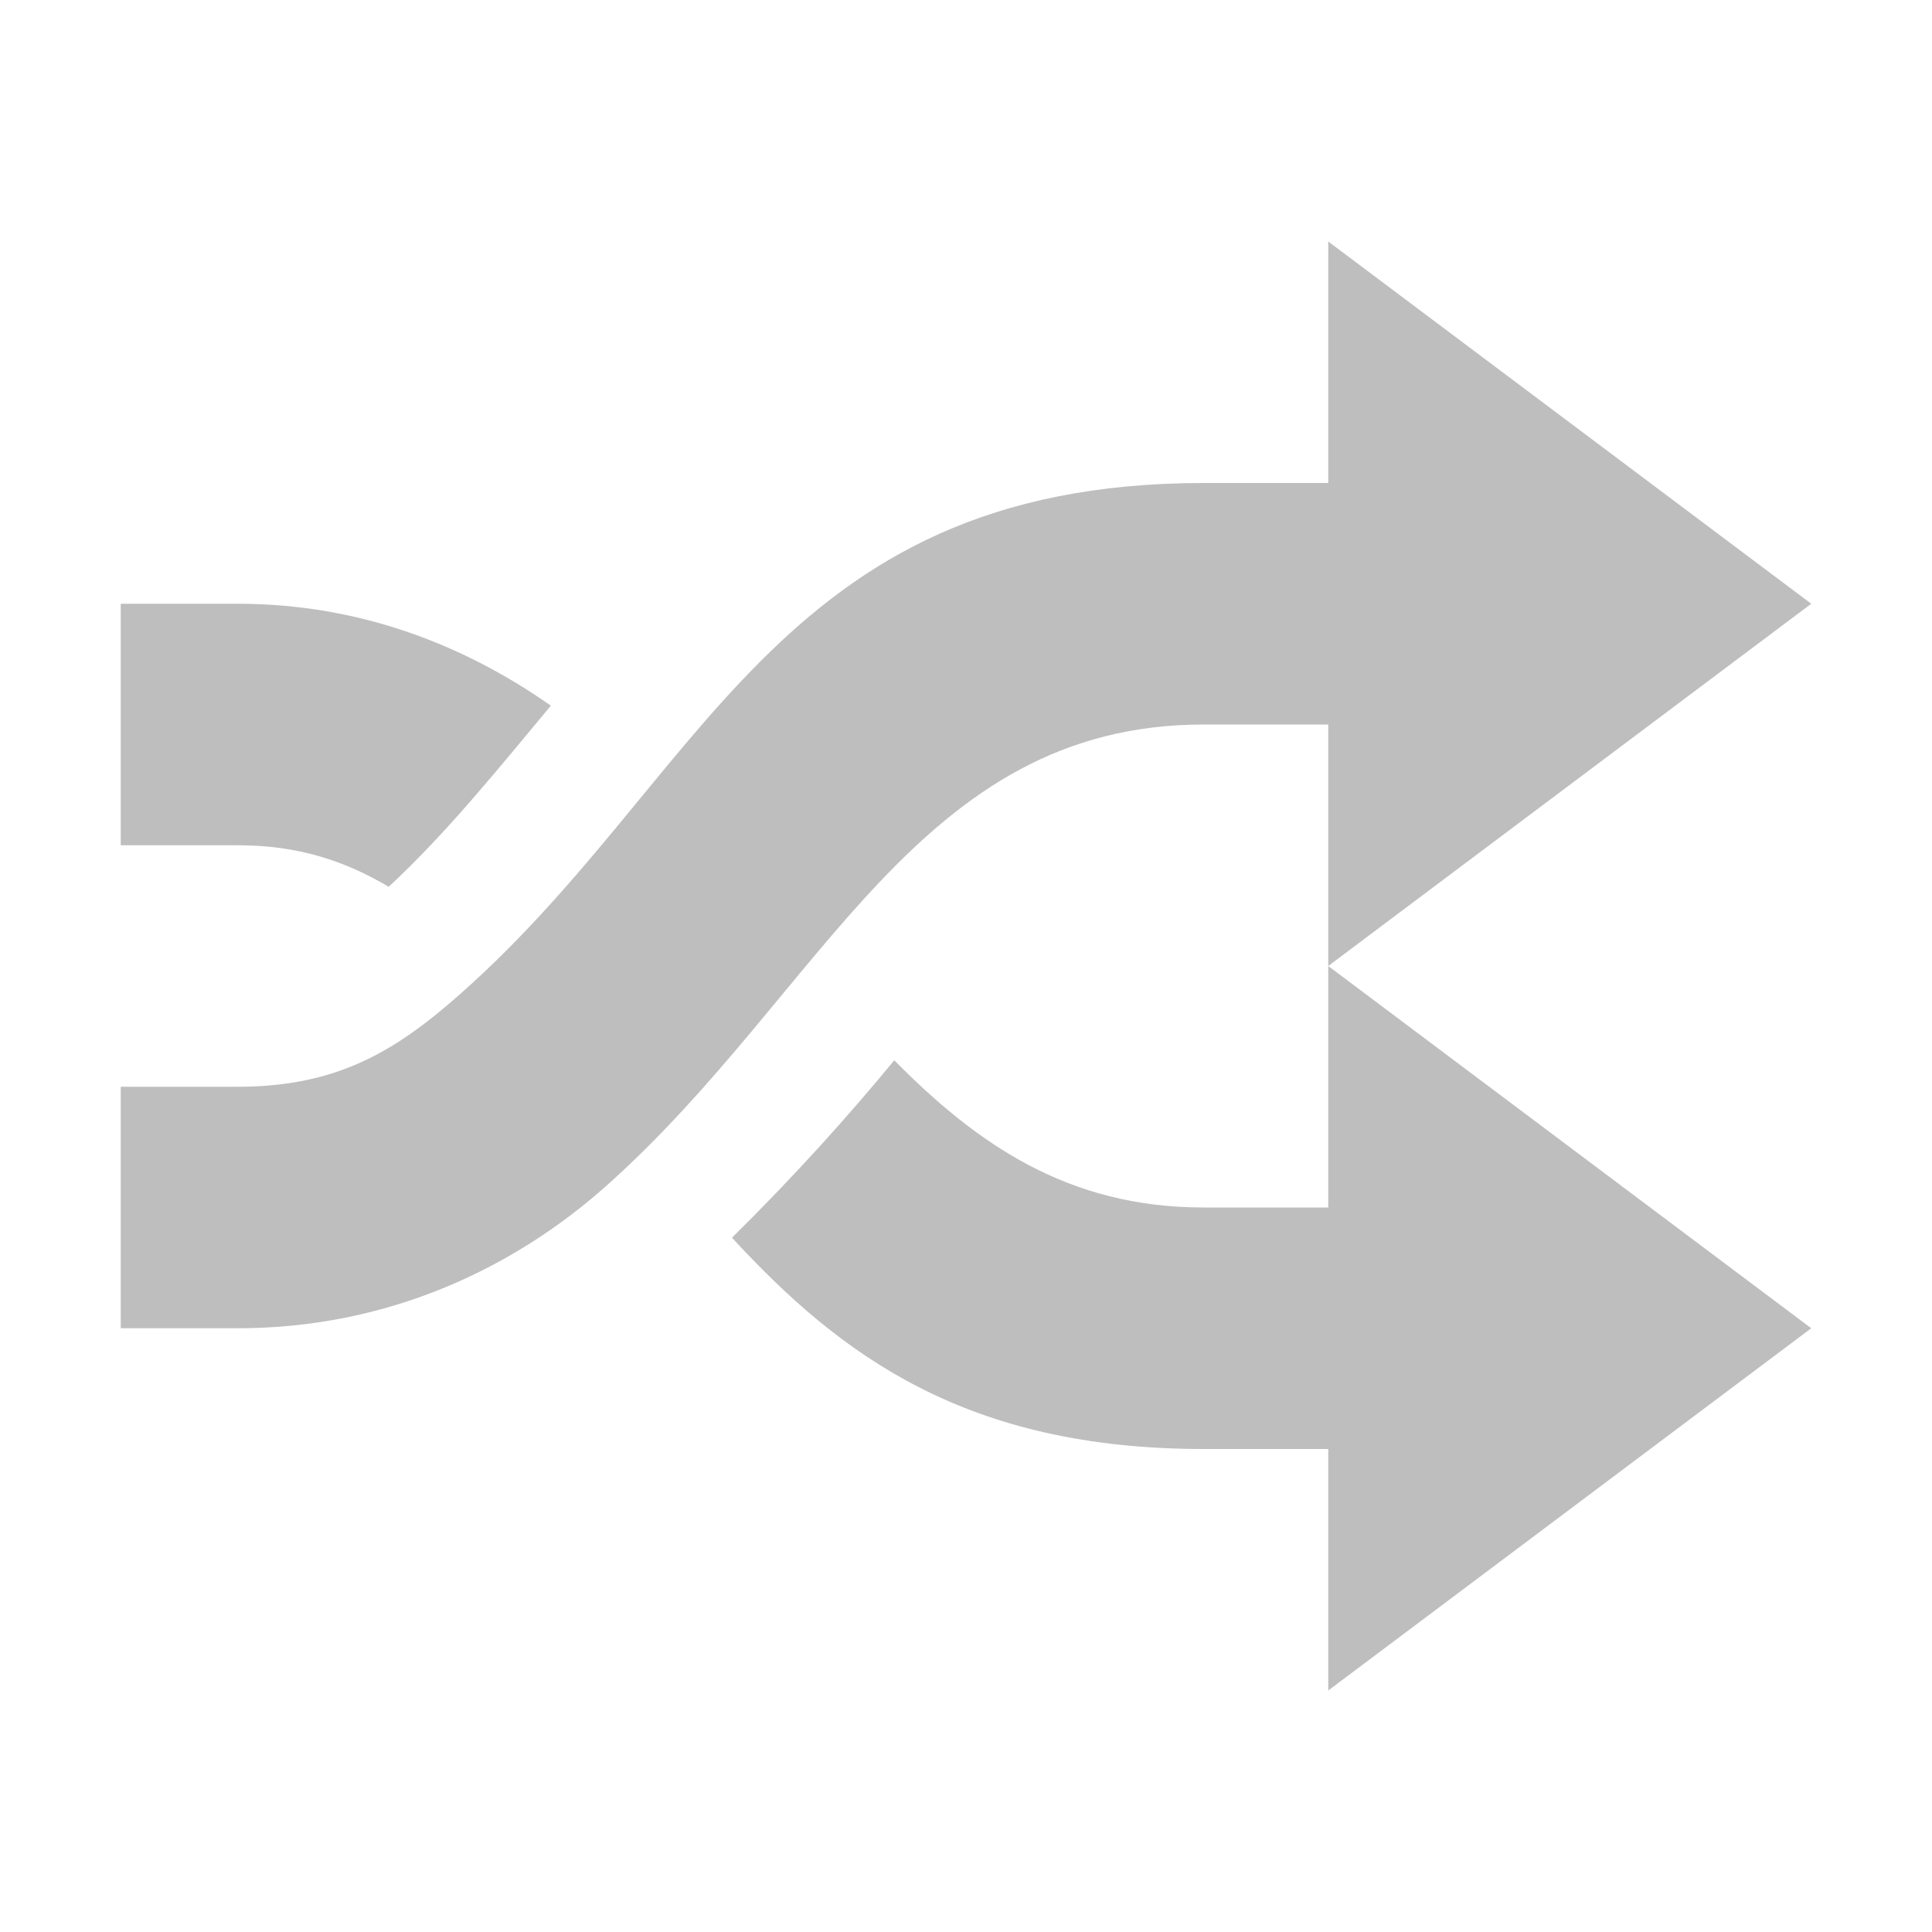
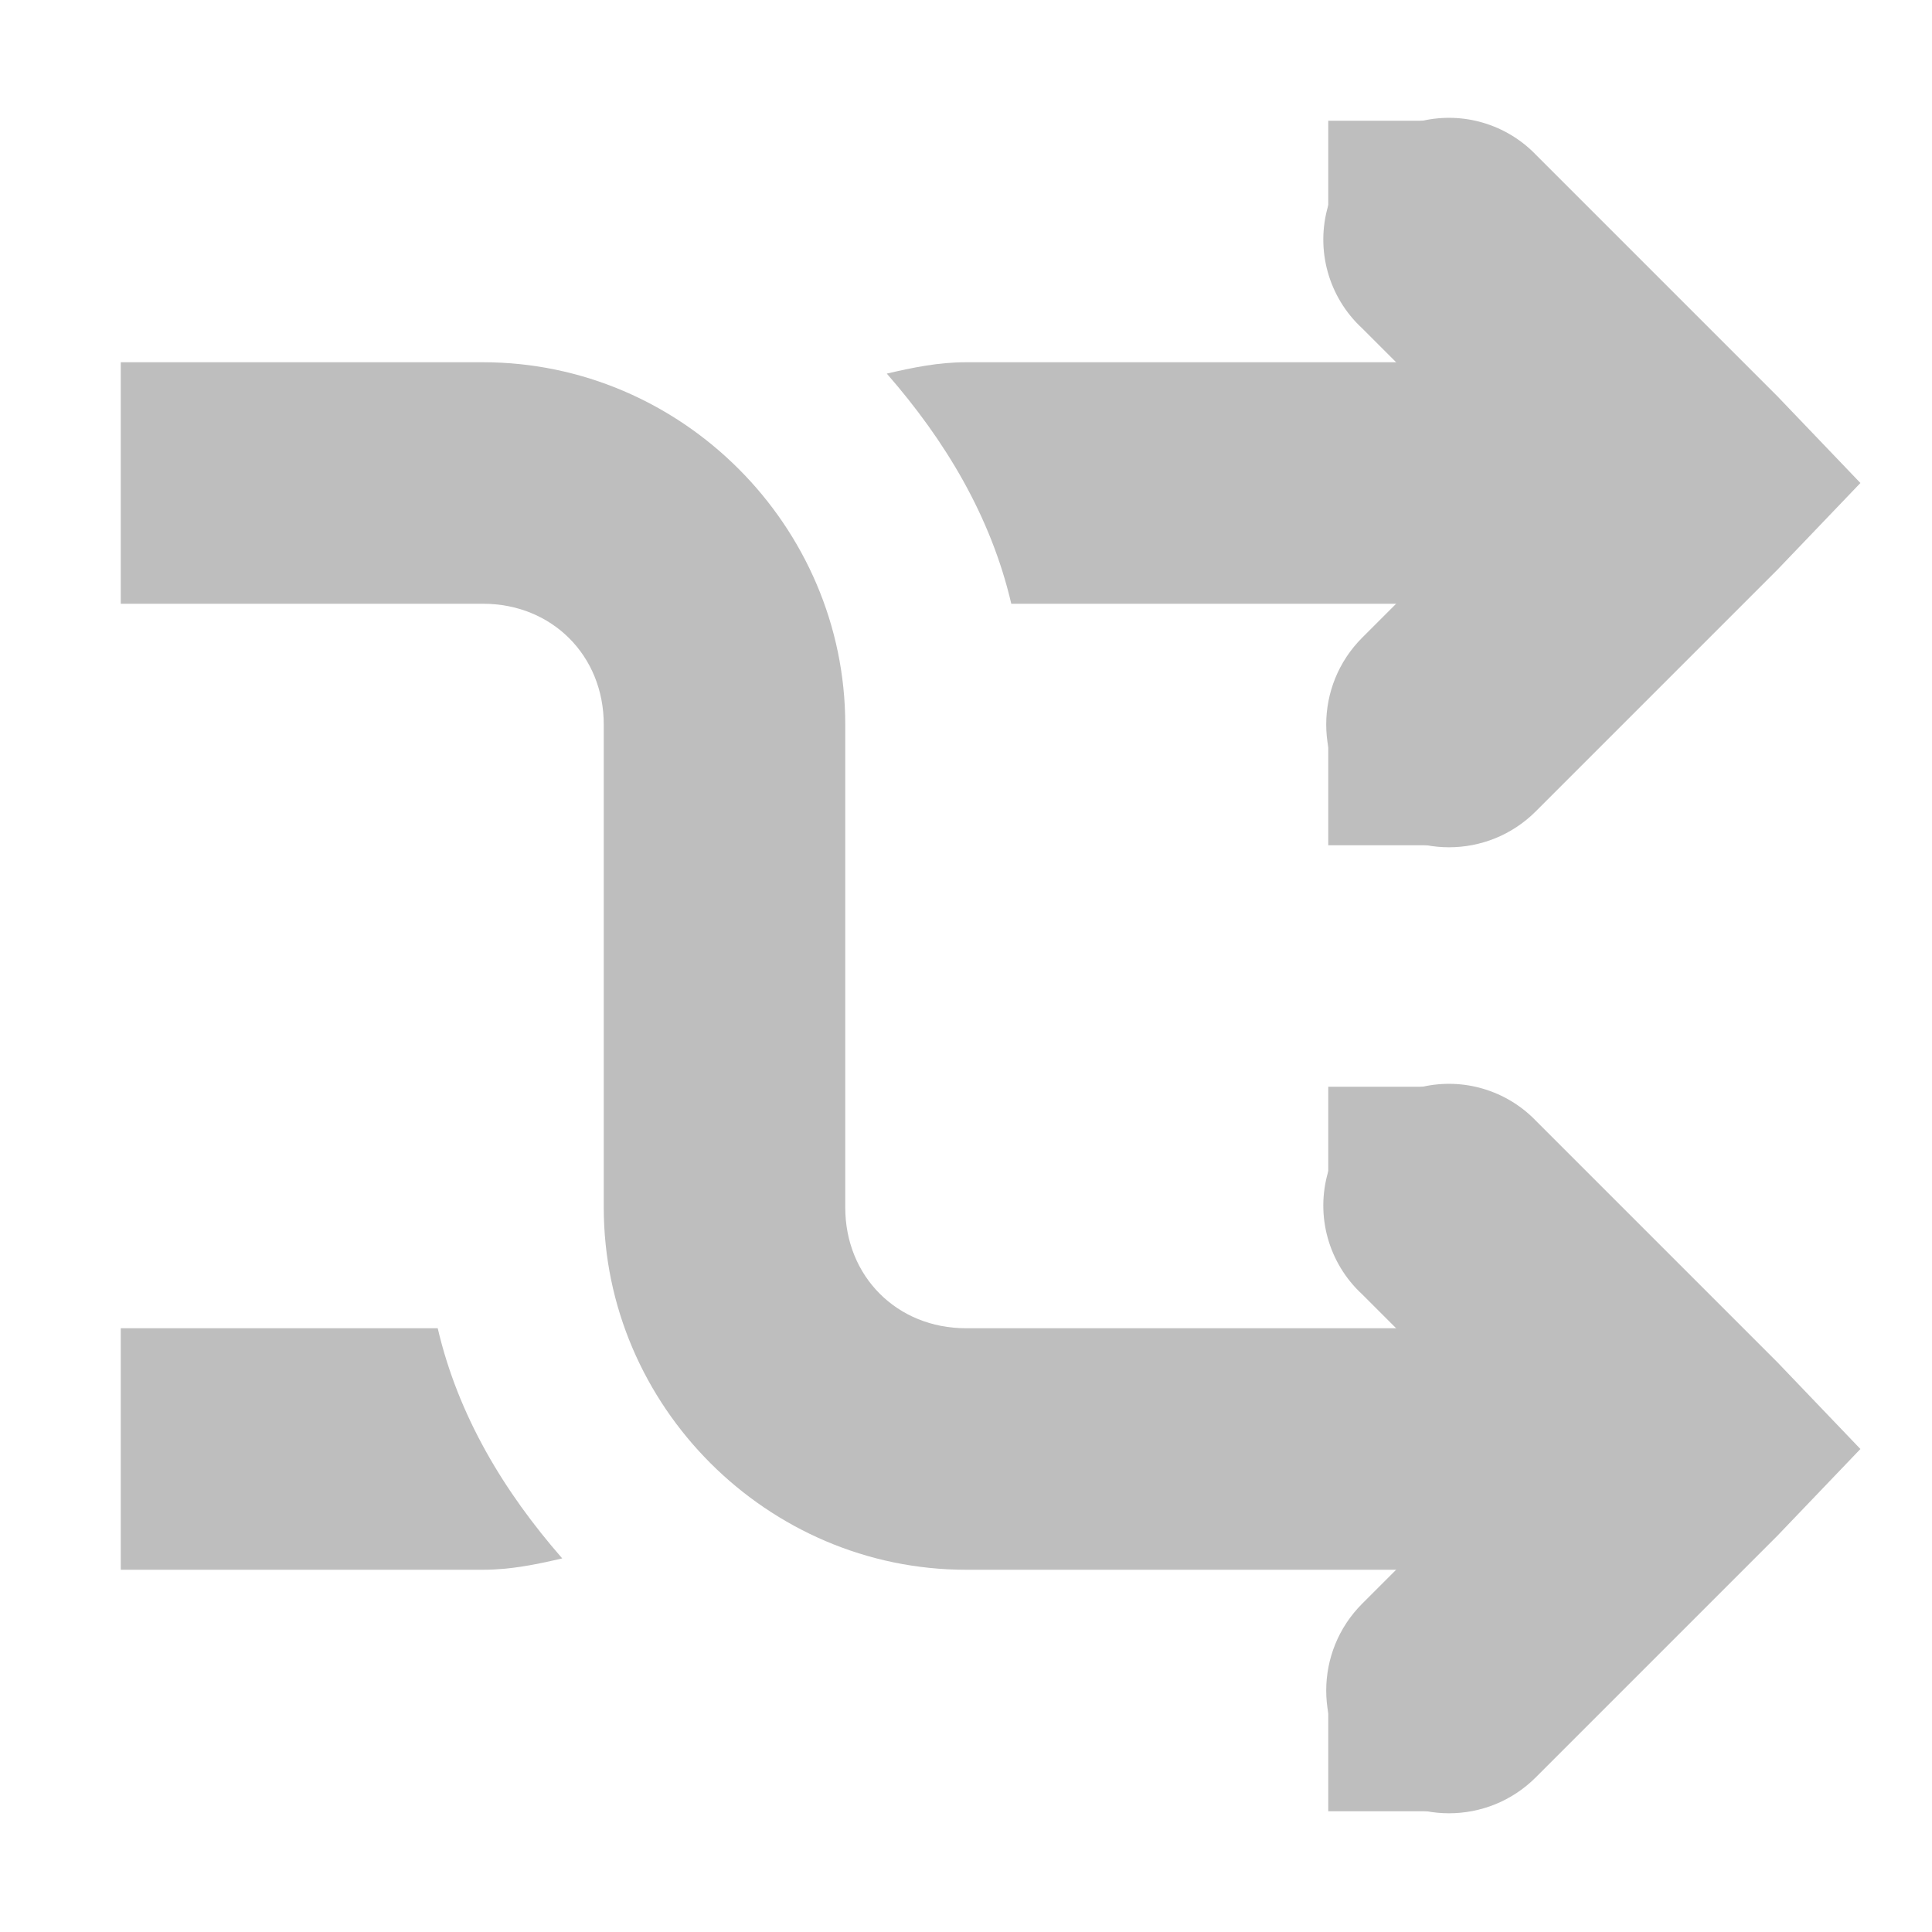
- <svg xmlns="http://www.w3.org/2000/svg" width="16" height="16" id="svg2" version="1.0">
-   <defs id="defs4" />
-   <g id="layer1">
-     <path style="fill:#bebebe;fill-opacity:1;fill-rule:nonzero;stroke:none" d="M 11 2 L 11 4 L 9.969 4 C 6.395 4 5.831 6.506 3.719 8.312 C 3.208 8.749 2.731 9 1.969 9 L 1 9 L 1 11 L 1.969 11 C 3.225 11 4.268 10.495 5.031 9.812 C 6.824 8.208 7.602 6 9.969 6 L 11 6 L 11 8 L 15 5 L 11 2 z M 11 8 L 11 10 L 9.969 10 C 8.845 10 8.093 9.476 7.406 8.781 C 7.023 9.245 6.587 9.732 6.062 10.25 C 6.964 11.23 8.007 12 9.969 12 L 11 12 L 11 14 L 15 11 L 11 8 z M 1 5 L 1 7 L 1.969 7 C 2.483 7 2.866 7.136 3.219 7.344 C 3.7 6.897 4.117 6.378 4.562 5.844 C 3.859 5.351 2.992 5 1.969 5 L 1 5 z " id="path3042" />
+ <svg xmlns="http://www.w3.org/2000/svg" width="16" id="svg7384" height="16" version="1.1">
+   <defs id="defs7386" />
+   <g style="display:inline" transform="translate(-60.99995,-277)" id="layer9">
+     <path style="font-size:medium;font-style:normal;font-variant:normal;font-weight:normal;font-stretch:normal;text-indent:0;text-align:start;text-decoration:none;line-height:normal;letter-spacing:normal;word-spacing:normal;text-transform:none;direction:ltr;block-progression:tb;writing-mode:lr-tb;text-anchor:start;baseline-shift:baseline;color:#bebebe;fill:#bebebe;fill-opacity:1;stroke:none;stroke-width:2;marker:none;visibility:visible;display:inline;overflow:visible;enable-background:accumulate;font-family:Sans;-inkscape-font-specification:Sans" id="path4544" d="m 62,280 0,2 3,0 c 0.571,0 1,0.429 1,1 l 0,4 c 0,1.645 1.355,3 3,3 l 6,0 0,-2 -6,0 c -0.571,0 -1,-0.429 -1,-1 l 0,-4 c 0,-1.645 -1.355,-3 -3,-3 l -3,0 z" />
+     <path style="font-size:medium;font-style:normal;font-variant:normal;font-weight:normal;font-stretch:normal;text-indent:0;text-align:start;text-decoration:none;line-height:normal;letter-spacing:normal;word-spacing:normal;text-transform:none;direction:ltr;block-progression:tb;writing-mode:lr-tb;text-anchor:start;baseline-shift:baseline;color:#bebebe;fill:#bebebe;fill-opacity:1;stroke:none;stroke-width:2;marker:none;visibility:visible;display:inline;overflow:visible;enable-background:accumulate;font-family:Sans;-inkscape-font-specification:Sans" id="rect3217-6-2" d="m 72.781,286 a 1,1 0 0 0 -0.5,1.719 L 73.562,289 l -1.281,1.281 a 1.016,1.016 0 1 0 1.438,1.438 l 2,-2 0.688,-0.719 -0.688,-0.719 -2,-2 A 1,1 0 0 0 72.781,286 z" />
+     <path style="font-size:medium;font-style:normal;font-variant:normal;font-weight:normal;font-stretch:normal;text-indent:0;text-align:start;text-decoration:none;line-height:normal;letter-spacing:normal;word-spacing:normal;text-transform:none;direction:ltr;block-progression:tb;writing-mode:lr-tb;text-anchor:start;baseline-shift:baseline;color:#bebebe;fill:#bebebe;fill-opacity:1;stroke:none;stroke-width:2;marker:none;visibility:visible;display:inline;overflow:visible;enable-background:accumulate;font-family:Sans;-inkscape-font-specification:Sans" id="rect3217-6-2-2" d="m 72.781,278 a 1,1 0 0 0 -0.5,1.719 L 73.562,281 l -1.281,1.281 a 1.016,1.016 0 1 0 1.438,1.438 l 2,-2 0.688,-0.719 -0.688,-0.719 -2,-2 A 1,1 0 0 0 72.781,278 z" />
+     <path style="font-size:medium;font-style:normal;font-variant:normal;font-weight:normal;font-stretch:normal;text-indent:0pt;text-align:start;text-decoration:none;line-height:normal;letter-spacing:normal;word-spacing:normal;text-transform:none;direction:ltr;text-anchor:start;color:#bebebe;fill:#bebebe;fill-opacity:1;stroke:none;stroke-width:2;marker:none;visibility:visible;display:inline;overflow:visible;font-family:Andale Mono" id="path4544-1" d="m 69,280 c -0.23,0 -0.441,0.044 -0.656,0.094 0.481,0.551 0.861,1.178 1.031,1.906 l 5.625,0 0,-2 -6,0 z m -7,8 0,2 3,0 c 0.23,0 0.441,-0.044 0.656,-0.094 -0.481,-0.551 -0.861,-1.178 -1.031,-1.906 l -2.625,0 z" />
+     <rect style="color:#000000;fill:#bebebe;fill-opacity:1;fill-rule:nonzero;stroke:none;stroke-width:2;marker:none;visibility:visible;display:inline;overflow:visible;enable-background:accumulate" width="1" id="rect4723-9" height="1" y="286" x="72" />
+     <rect style="color:#000000;fill:#bebebe;fill-opacity:1;fill-rule:nonzero;stroke:none;stroke-width:2;marker:none;visibility:visible;display:inline;overflow:visible;enable-background:accumulate" width="1" id="rect4723-0-7" height="1" y="291" x="72" />
+     <rect style="color:#000000;fill:#bebebe;fill-opacity:1;fill-rule:nonzero;stroke:none;stroke-width:2;marker:none;visibility:visible;display:inline;overflow:visible;enable-background:accumulate" width="1" id="rect4723-9-6" height="1" y="278" x="72" />
+     <rect style="color:#000000;fill:#bebebe;fill-opacity:1;fill-rule:nonzero;stroke:none;stroke-width:2;marker:none;visibility:visible;display:inline;overflow:visible;enable-background:accumulate" width="1" id="rect4723-0-7-8" height="1" y="283" x="72" />
  </g>
+   <g transform="translate(-60.99995,-277)" id="layer10" />
+   <g transform="translate(-60.99995,-277)" id="layer11" />
+   <g transform="translate(-60.99995,-277)" id="layer13" />
+   <g transform="translate(-60.99995,-277)" id="layer14" />
+   <g style="display:inline" transform="translate(-60.99995,-277)" id="layer15" />
+   <g transform="translate(-60.99995,-277)" style="display:inline" id="g71291" />
+   <g style="display:inline" transform="translate(-60.99995,-277)" id="g4953" />
+   <g transform="translate(-60.99995,-277)" style="display:inline" id="layer12" />
</svg>
